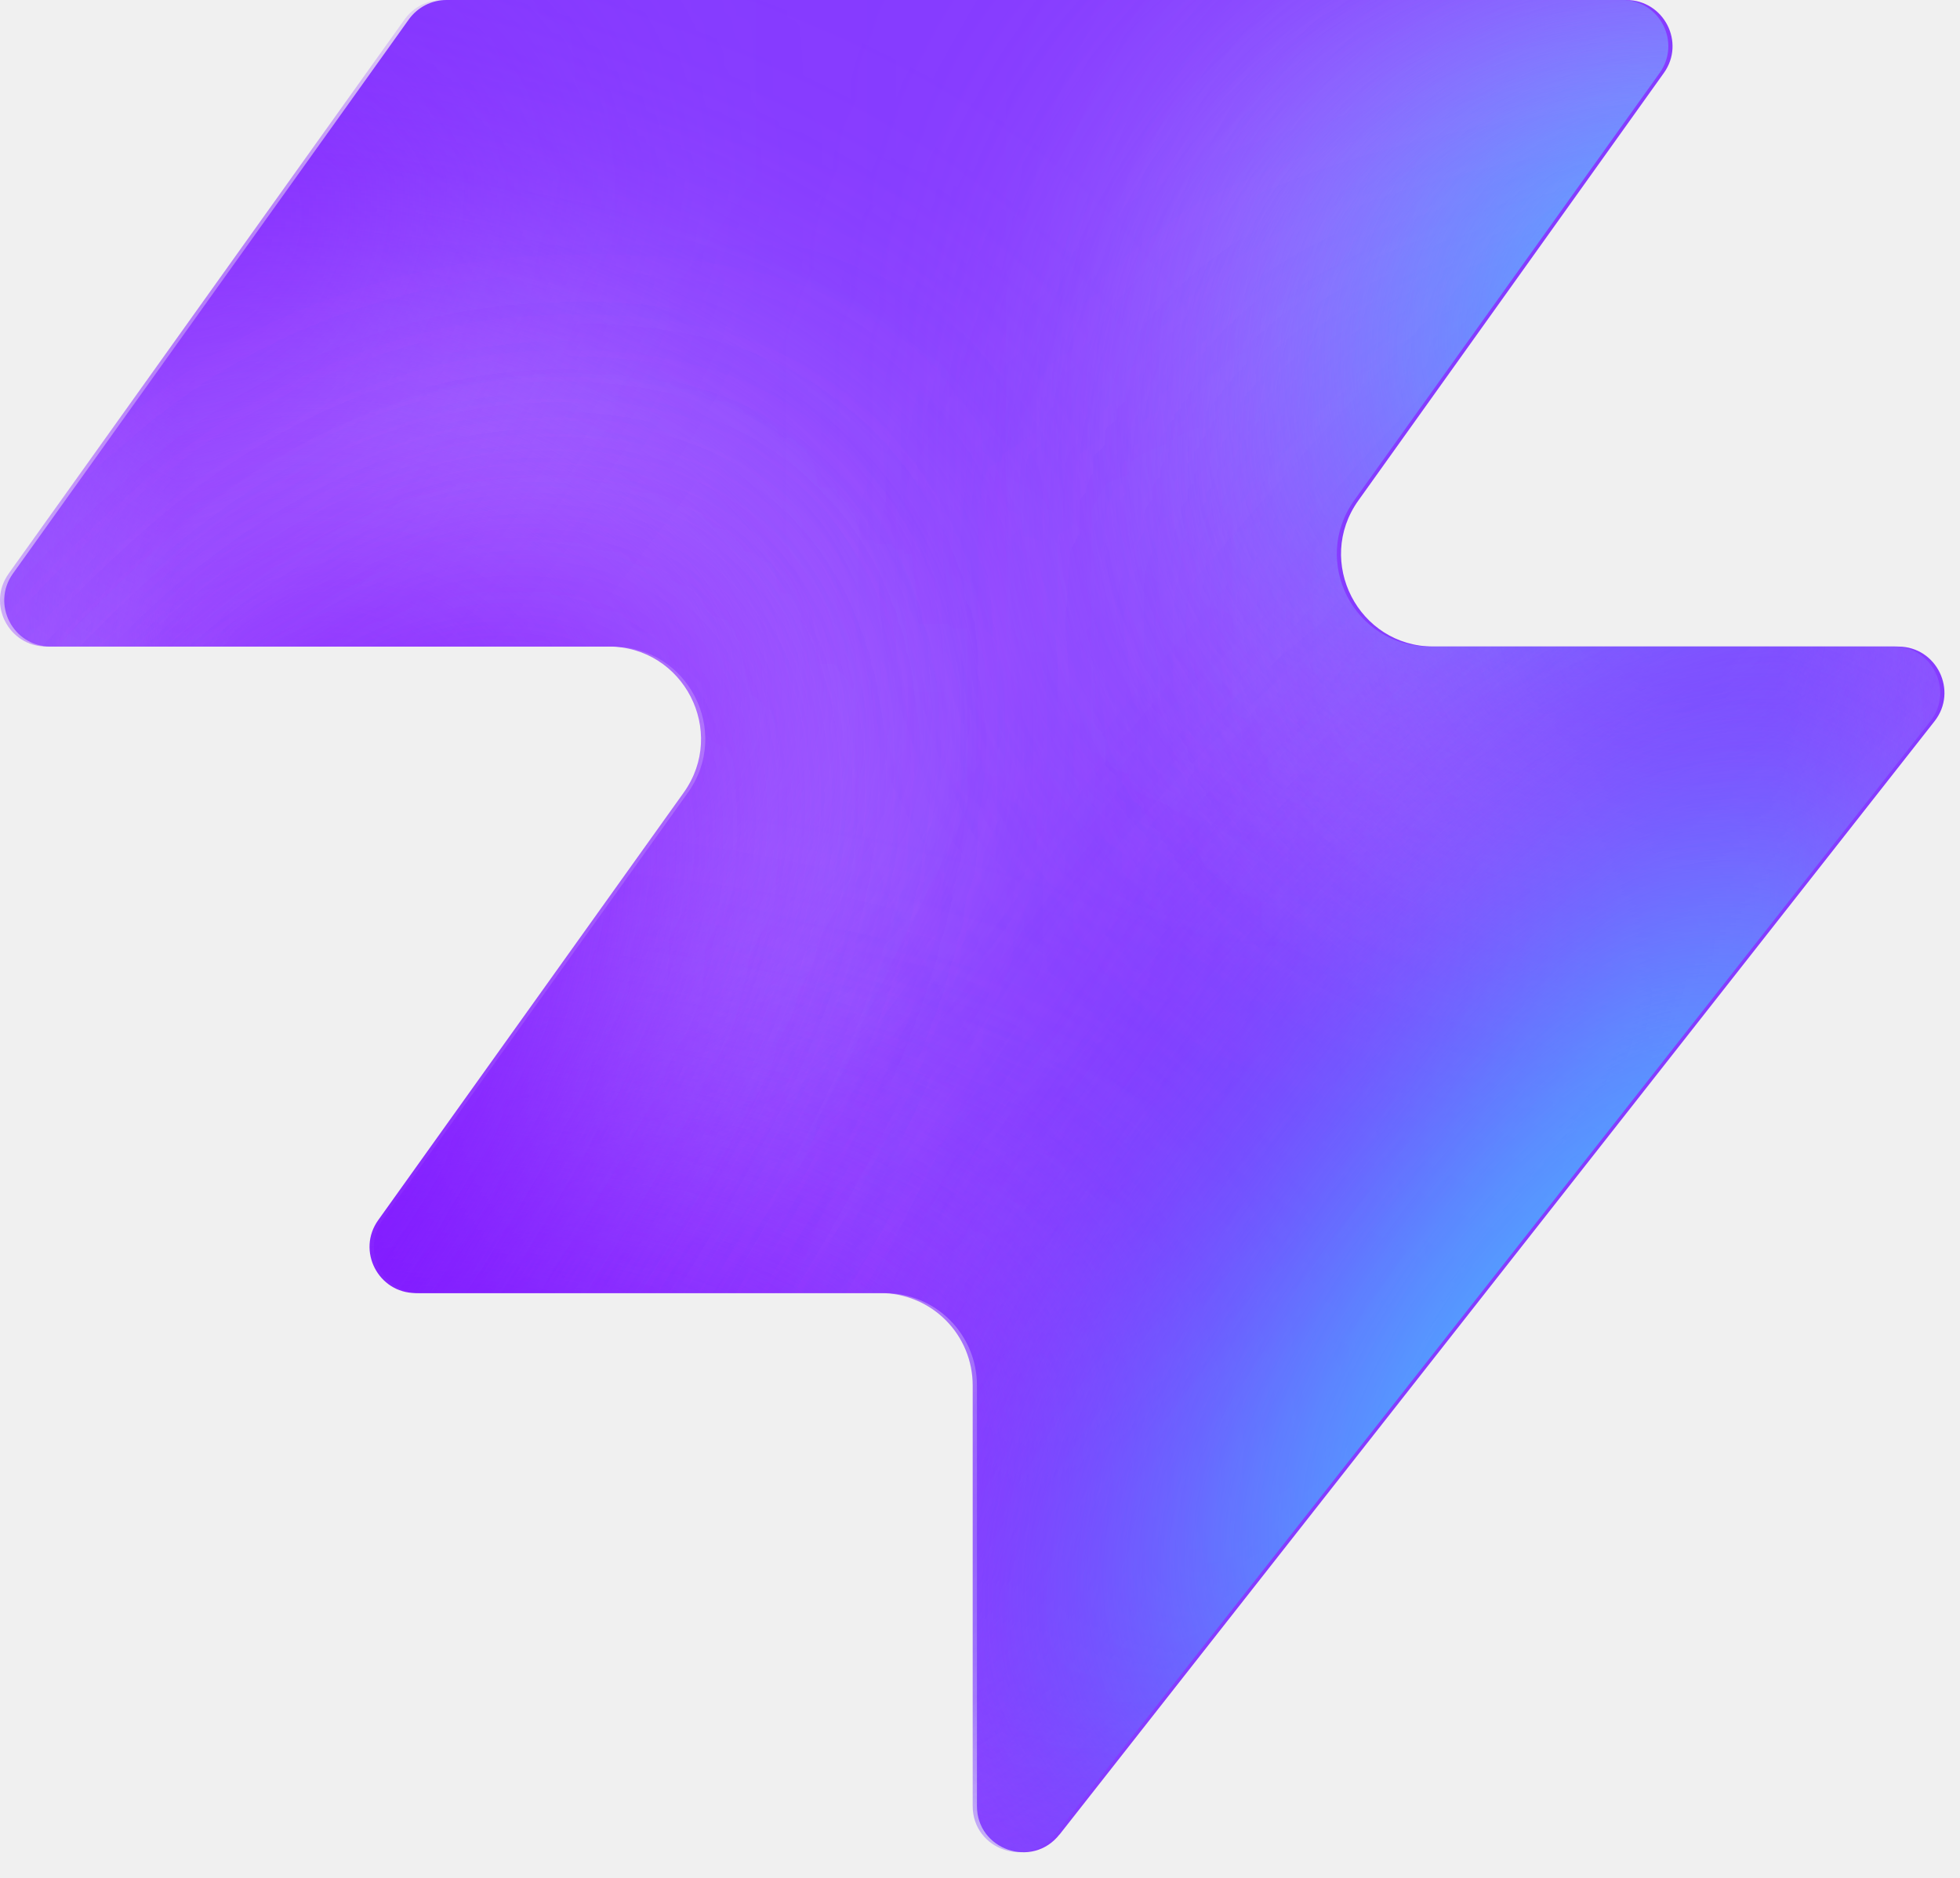
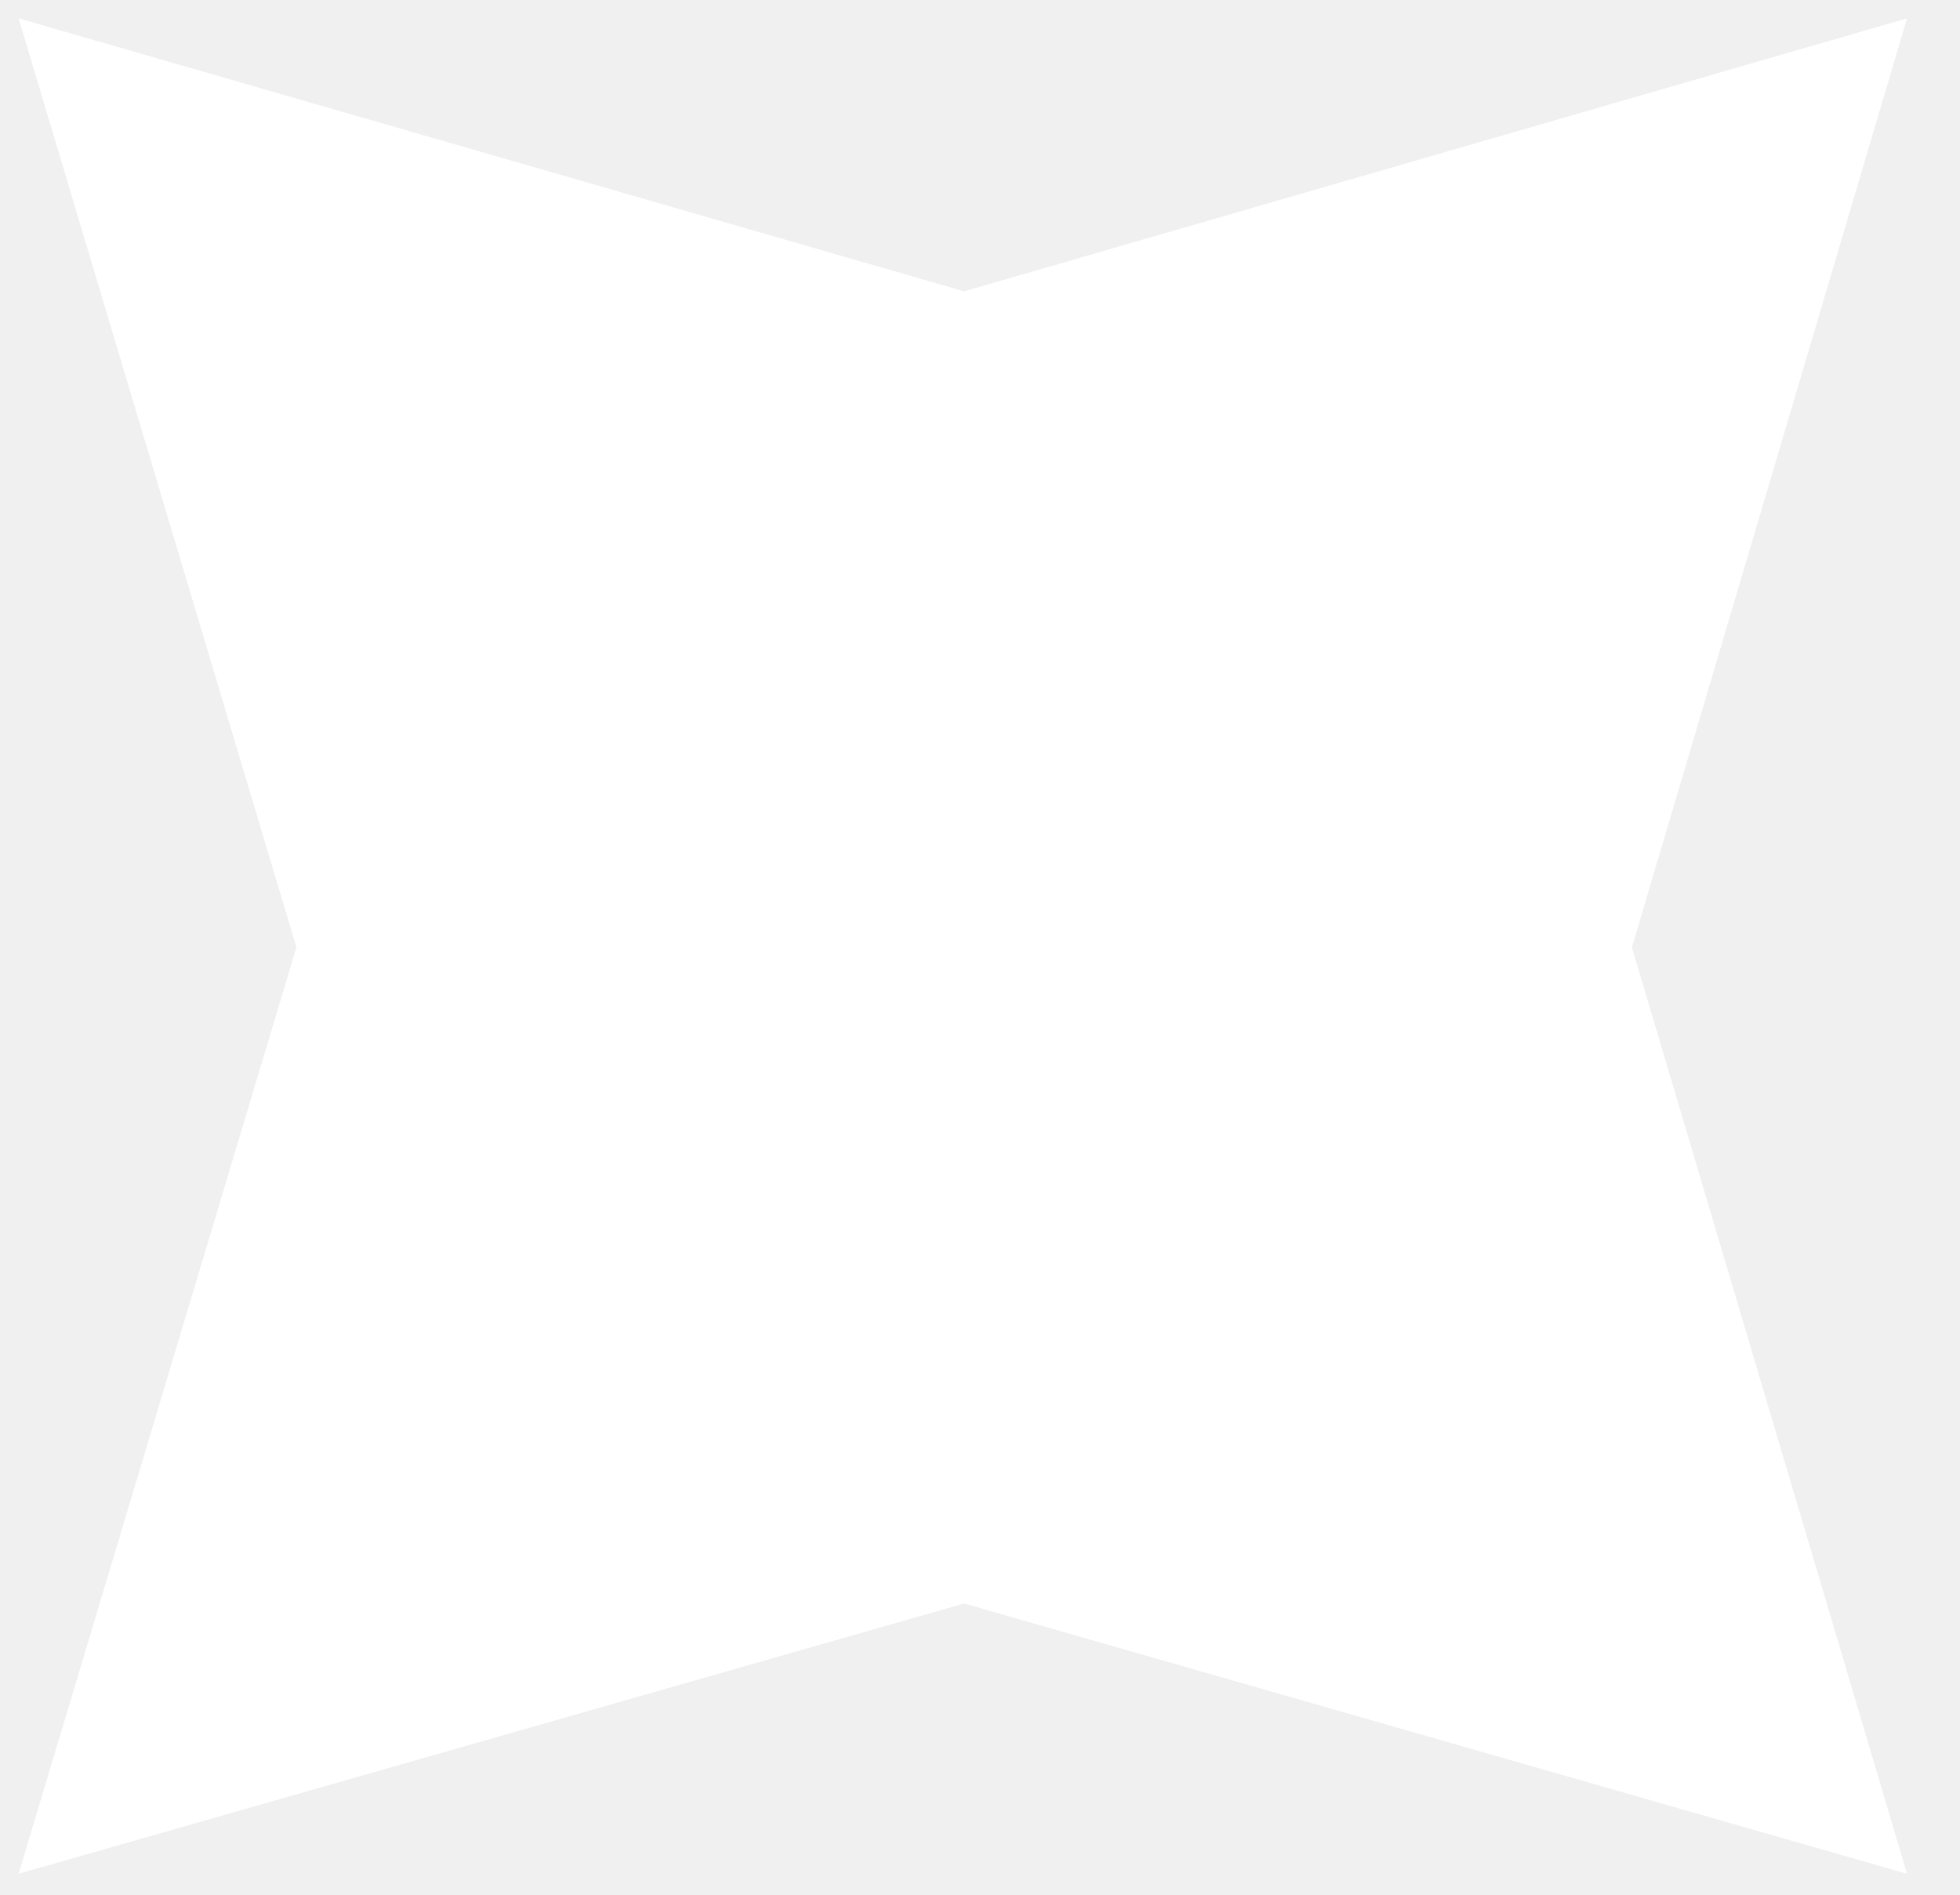
- <svg xmlns="http://www.w3.org/2000/svg" width="48" height="46" fill="none" viewBox="0 0 48 46">
-   <path fill="#863bff" d="M25.946 44.938c-.664.845-2.021.375-2.021-.698V33.937a2.26 2.26 0 0 0-2.262-2.262H10.287c-.92 0-1.456-1.04-.92-1.788l7.48-10.471c1.07-1.497 0-3.578-1.842-3.578H1.237c-.92 0-1.456-1.04-.92-1.788L10.013.474c.214-.297.556-.474.92-.474h28.894c.92 0 1.456 1.04.92 1.788l-7.48 10.471c-1.07 1.498 0 3.579 1.842 3.579h11.377c.943 0 1.473 1.088.89 1.83L25.947 44.94z" style="fill:#863bff;fill:color(display-p3 .525 .23 1);fill-opacity:1" />
-   <mask id="a" width="48" height="46" x="0" y="0" maskUnits="userSpaceOnUse" style="mask-type:alpha">
-     <path fill="#000" d="M25.842 44.938c-.664.844-2.021.375-2.021-.698V33.937a2.26 2.26 0 0 0-2.262-2.262H10.183c-.92 0-1.456-1.04-.92-1.788l7.48-10.471c1.07-1.498 0-3.579-1.842-3.579H1.133c-.92 0-1.456-1.04-.92-1.787L9.91.473c.214-.297.556-.474.92-.474h28.894c.92 0 1.456 1.04.92 1.788l-7.48 10.471c-1.07 1.498 0 3.578 1.842 3.578h11.377c.943 0 1.473 1.088.89 1.832L25.843 44.94z" style="fill:#000;fill-opacity:1" />
-   </mask>
-   <g mask="url(#a)">
-     <g filter="url(#b)">
-       <ellipse cx="5.508" cy="14.704" fill="#ede6ff" rx="5.508" ry="14.704" style="fill:#ede6ff;fill:color(display-p3 .927 .903 1);fill-opacity:1" transform="matrix(.00324 1 1 -.00324 -4.47 31.516)" />
-     </g>
-     <g filter="url(#c)">
-       <ellipse cx="10.399" cy="29.851" fill="#ede6ff" rx="10.399" ry="29.851" style="fill:#ede6ff;fill:color(display-p3 .927 .903 1);fill-opacity:1" transform="matrix(.00324 1 1 -.00324 -39.328 7.883)" />
-     </g>
-     <g filter="url(#d)">
-       <ellipse cx="5.508" cy="30.487" fill="#7e14ff" rx="5.508" ry="30.487" style="fill:#7e14ff;fill:color(display-p3 .492 .077 1);fill-opacity:1" transform="rotate(89.814 -25.913 -14.639)scale(1 -1)" />
-     </g>
-     <g filter="url(#e)">
-       <ellipse cx="5.508" cy="30.599" fill="#7e14ff" rx="5.508" ry="30.599" style="fill:#7e14ff;fill:color(display-p3 .492 .077 1);fill-opacity:1" transform="rotate(89.814 -32.644 -3.334)scale(1 -1)" />
-     </g>
-     <g filter="url(#f)">
-       <ellipse cx="5.508" cy="30.599" fill="#7e14ff" rx="5.508" ry="30.599" style="fill:#7e14ff;fill:color(display-p3 .492 .077 1);fill-opacity:1" transform="matrix(.00324 1 1 -.00324 -34.34 30.47)" />
-     </g>
-     <g filter="url(#g)">
-       <ellipse cx="14.072" cy="22.078" fill="#ede6ff" rx="14.072" ry="22.078" style="fill:#ede6ff;fill:color(display-p3 .927 .903 1);fill-opacity:1" transform="rotate(93.35 24.506 48.493)scale(-1 1)" />
-     </g>
-     <g filter="url(#h)">
-       <ellipse cx="3.47" cy="21.501" fill="#7e14ff" rx="3.47" ry="21.501" style="fill:#7e14ff;fill:color(display-p3 .492 .077 1);fill-opacity:1" transform="rotate(89.009 28.708 47.59)scale(-1 1)" />
-     </g>
-     <g filter="url(#i)">
-       <ellipse cx="3.47" cy="21.501" fill="#7e14ff" rx="3.47" ry="21.501" style="fill:#7e14ff;fill:color(display-p3 .492 .077 1);fill-opacity:1" transform="rotate(89.009 28.708 47.59)scale(-1 1)" />
-     </g>
-     <g filter="url(#j)">
-       <ellipse cx=".387" cy="8.972" fill="#7e14ff" rx="4.407" ry="29.108" style="fill:#7e14ff;fill:color(display-p3 .492 .077 1);fill-opacity:1" transform="rotate(39.51 .387 8.972)" />
-     </g>
-     <g filter="url(#k)">
-       <ellipse cx="47.523" cy="-6.092" fill="#7e14ff" rx="4.407" ry="29.108" style="fill:#7e14ff;fill:color(display-p3 .492 .077 1);fill-opacity:1" transform="rotate(37.892 47.523 -6.092)" />
-     </g>
-     <g filter="url(#l)">
-       <ellipse cx="41.412" cy="6.333" fill="#47bfff" rx="5.971" ry="9.665" style="fill:#47bfff;fill:color(display-p3 .28 .748 1);fill-opacity:1" transform="rotate(37.892 41.412 6.333)" />
-     </g>
-     <g filter="url(#m)">
-       <ellipse cx="-1.879" cy="38.332" fill="#7e14ff" rx="4.407" ry="29.108" style="fill:#7e14ff;fill:color(display-p3 .492 .077 1);fill-opacity:1" transform="rotate(37.892 -1.88 38.332)" />
-     </g>
-     <g filter="url(#n)">
-       <ellipse cx="-1.879" cy="38.332" fill="#7e14ff" rx="4.407" ry="29.108" style="fill:#7e14ff;fill:color(display-p3 .492 .077 1);fill-opacity:1" transform="rotate(37.892 -1.88 38.332)" />
-     </g>
-     <g filter="url(#o)">
-       <ellipse cx="35.651" cy="29.907" fill="#7e14ff" rx="4.407" ry="29.108" style="fill:#7e14ff;fill:color(display-p3 .492 .077 1);fill-opacity:1" transform="rotate(37.892 35.651 29.907)" />
-     </g>
-     <g filter="url(#p)">
-       <ellipse cx="38.418" cy="32.4" fill="#47bfff" rx="5.971" ry="15.297" style="fill:#47bfff;fill:color(display-p3 .28 .748 1);fill-opacity:1" transform="rotate(37.892 38.418 32.4)" />
-     </g>
+ <svg xmlns="http://www.w3.org/2000/svg" width="30" height="29" viewBox="0 0 30 29" fill="none">
+   <g clip-path="url(#clip0_5024_135)">
+     <path d="M14.757 4.459L29.189 0.281L24.978 14.5L29.189 28.679L14.757 24.542L0.285 28.679L4.537 14.5L0.285 0.281L14.757 4.459Z" fill="white" />
  </g>
  <defs>
-     <filter id="b" width="60.045" height="41.654" x="-19.77" y="16.149" color-interpolation-filters="sRGB" filterUnits="userSpaceOnUse">
-       <feFlood flood-opacity="0" result="BackgroundImageFix" />
-       <feBlend in="SourceGraphic" in2="BackgroundImageFix" result="shape" />
-       <feGaussianBlur result="effect1_foregroundBlur_2002_17158" stdDeviation="7.659" />
-     </filter>
-     <filter id="c" width="90.34" height="51.437" x="-54.613" y="-7.533" color-interpolation-filters="sRGB" filterUnits="userSpaceOnUse">
-       <feFlood flood-opacity="0" result="BackgroundImageFix" />
-       <feBlend in="SourceGraphic" in2="BackgroundImageFix" result="shape" />
-       <feGaussianBlur result="effect1_foregroundBlur_2002_17158" stdDeviation="7.659" />
-     </filter>
-     <filter id="d" width="79.355" height="29.4" x="-49.64" y="2.03" color-interpolation-filters="sRGB" filterUnits="userSpaceOnUse">
-       <feFlood flood-opacity="0" result="BackgroundImageFix" />
-       <feBlend in="SourceGraphic" in2="BackgroundImageFix" result="shape" />
-       <feGaussianBlur result="effect1_foregroundBlur_2002_17158" stdDeviation="4.596" />
-     </filter>
-     <filter id="e" width="79.579" height="29.4" x="-45.045" y="20.029" color-interpolation-filters="sRGB" filterUnits="userSpaceOnUse">
-       <feFlood flood-opacity="0" result="BackgroundImageFix" />
-       <feBlend in="SourceGraphic" in2="BackgroundImageFix" result="shape" />
-       <feGaussianBlur result="effect1_foregroundBlur_2002_17158" stdDeviation="4.596" />
-     </filter>
-     <filter id="f" width="79.579" height="29.4" x="-43.513" y="21.178" color-interpolation-filters="sRGB" filterUnits="userSpaceOnUse">
-       <feFlood flood-opacity="0" result="BackgroundImageFix" />
-       <feBlend in="SourceGraphic" in2="BackgroundImageFix" result="shape" />
-       <feGaussianBlur result="effect1_foregroundBlur_2002_17158" stdDeviation="4.596" />
-     </filter>
-     <filter id="g" width="74.749" height="58.852" x="15.756" y="-17.901" color-interpolation-filters="sRGB" filterUnits="userSpaceOnUse">
-       <feFlood flood-opacity="0" result="BackgroundImageFix" />
-       <feBlend in="SourceGraphic" in2="BackgroundImageFix" result="shape" />
-       <feGaussianBlur result="effect1_foregroundBlur_2002_17158" stdDeviation="7.659" />
-     </filter>
-     <filter id="h" width="61.377" height="25.362" x="23.548" y="2.284" color-interpolation-filters="sRGB" filterUnits="userSpaceOnUse">
-       <feFlood flood-opacity="0" result="BackgroundImageFix" />
-       <feBlend in="SourceGraphic" in2="BackgroundImageFix" result="shape" />
-       <feGaussianBlur result="effect1_foregroundBlur_2002_17158" stdDeviation="4.596" />
-     </filter>
-     <filter id="i" width="61.377" height="25.362" x="23.548" y="2.284" color-interpolation-filters="sRGB" filterUnits="userSpaceOnUse">
-       <feFlood flood-opacity="0" result="BackgroundImageFix" />
-       <feBlend in="SourceGraphic" in2="BackgroundImageFix" result="shape" />
-       <feGaussianBlur result="effect1_foregroundBlur_2002_17158" stdDeviation="4.596" />
-     </filter>
-     <filter id="j" width="56.045" height="63.649" x="-27.636" y="-22.853" color-interpolation-filters="sRGB" filterUnits="userSpaceOnUse">
-       <feFlood flood-opacity="0" result="BackgroundImageFix" />
-       <feBlend in="SourceGraphic" in2="BackgroundImageFix" result="shape" />
-       <feGaussianBlur result="effect1_foregroundBlur_2002_17158" stdDeviation="4.596" />
-     </filter>
-     <filter id="k" width="54.814" height="64.646" x="20.116" y="-38.415" color-interpolation-filters="sRGB" filterUnits="userSpaceOnUse">
-       <feFlood flood-opacity="0" result="BackgroundImageFix" />
-       <feBlend in="SourceGraphic" in2="BackgroundImageFix" result="shape" />
-       <feGaussianBlur result="effect1_foregroundBlur_2002_17158" stdDeviation="4.596" />
-     </filter>
-     <filter id="l" width="33.541" height="35.313" x="24.641" y="-11.323" color-interpolation-filters="sRGB" filterUnits="userSpaceOnUse">
-       <feFlood flood-opacity="0" result="BackgroundImageFix" />
-       <feBlend in="SourceGraphic" in2="BackgroundImageFix" result="shape" />
-       <feGaussianBlur result="effect1_foregroundBlur_2002_17158" stdDeviation="4.596" />
-     </filter>
-     <filter id="m" width="54.814" height="64.646" x="-29.286" y="6.009" color-interpolation-filters="sRGB" filterUnits="userSpaceOnUse">
-       <feFlood flood-opacity="0" result="BackgroundImageFix" />
-       <feBlend in="SourceGraphic" in2="BackgroundImageFix" result="shape" />
-       <feGaussianBlur result="effect1_foregroundBlur_2002_17158" stdDeviation="4.596" />
-     </filter>
-     <filter id="n" width="54.814" height="64.646" x="-29.286" y="6.009" color-interpolation-filters="sRGB" filterUnits="userSpaceOnUse">
-       <feFlood flood-opacity="0" result="BackgroundImageFix" />
-       <feBlend in="SourceGraphic" in2="BackgroundImageFix" result="shape" />
-       <feGaussianBlur result="effect1_foregroundBlur_2002_17158" stdDeviation="4.596" />
-     </filter>
-     <filter id="o" width="54.814" height="64.646" x="8.244" y="-2.416" color-interpolation-filters="sRGB" filterUnits="userSpaceOnUse">
-       <feFlood flood-opacity="0" result="BackgroundImageFix" />
-       <feBlend in="SourceGraphic" in2="BackgroundImageFix" result="shape" />
-       <feGaussianBlur result="effect1_foregroundBlur_2002_17158" stdDeviation="4.596" />
-     </filter>
-     <filter id="p" width="39.409" height="43.623" x="18.713" y="10.588" color-interpolation-filters="sRGB" filterUnits="userSpaceOnUse">
-       <feFlood flood-opacity="0" result="BackgroundImageFix" />
-       <feBlend in="SourceGraphic" in2="BackgroundImageFix" result="shape" />
-       <feGaussianBlur result="effect1_foregroundBlur_2002_17158" stdDeviation="4.596" />
-     </filter>
+     <clipPath id="clip0_5024_135">
+       <rect width="29.517" height="29" fill="white" />
+     </clipPath>
  </defs>
</svg>
